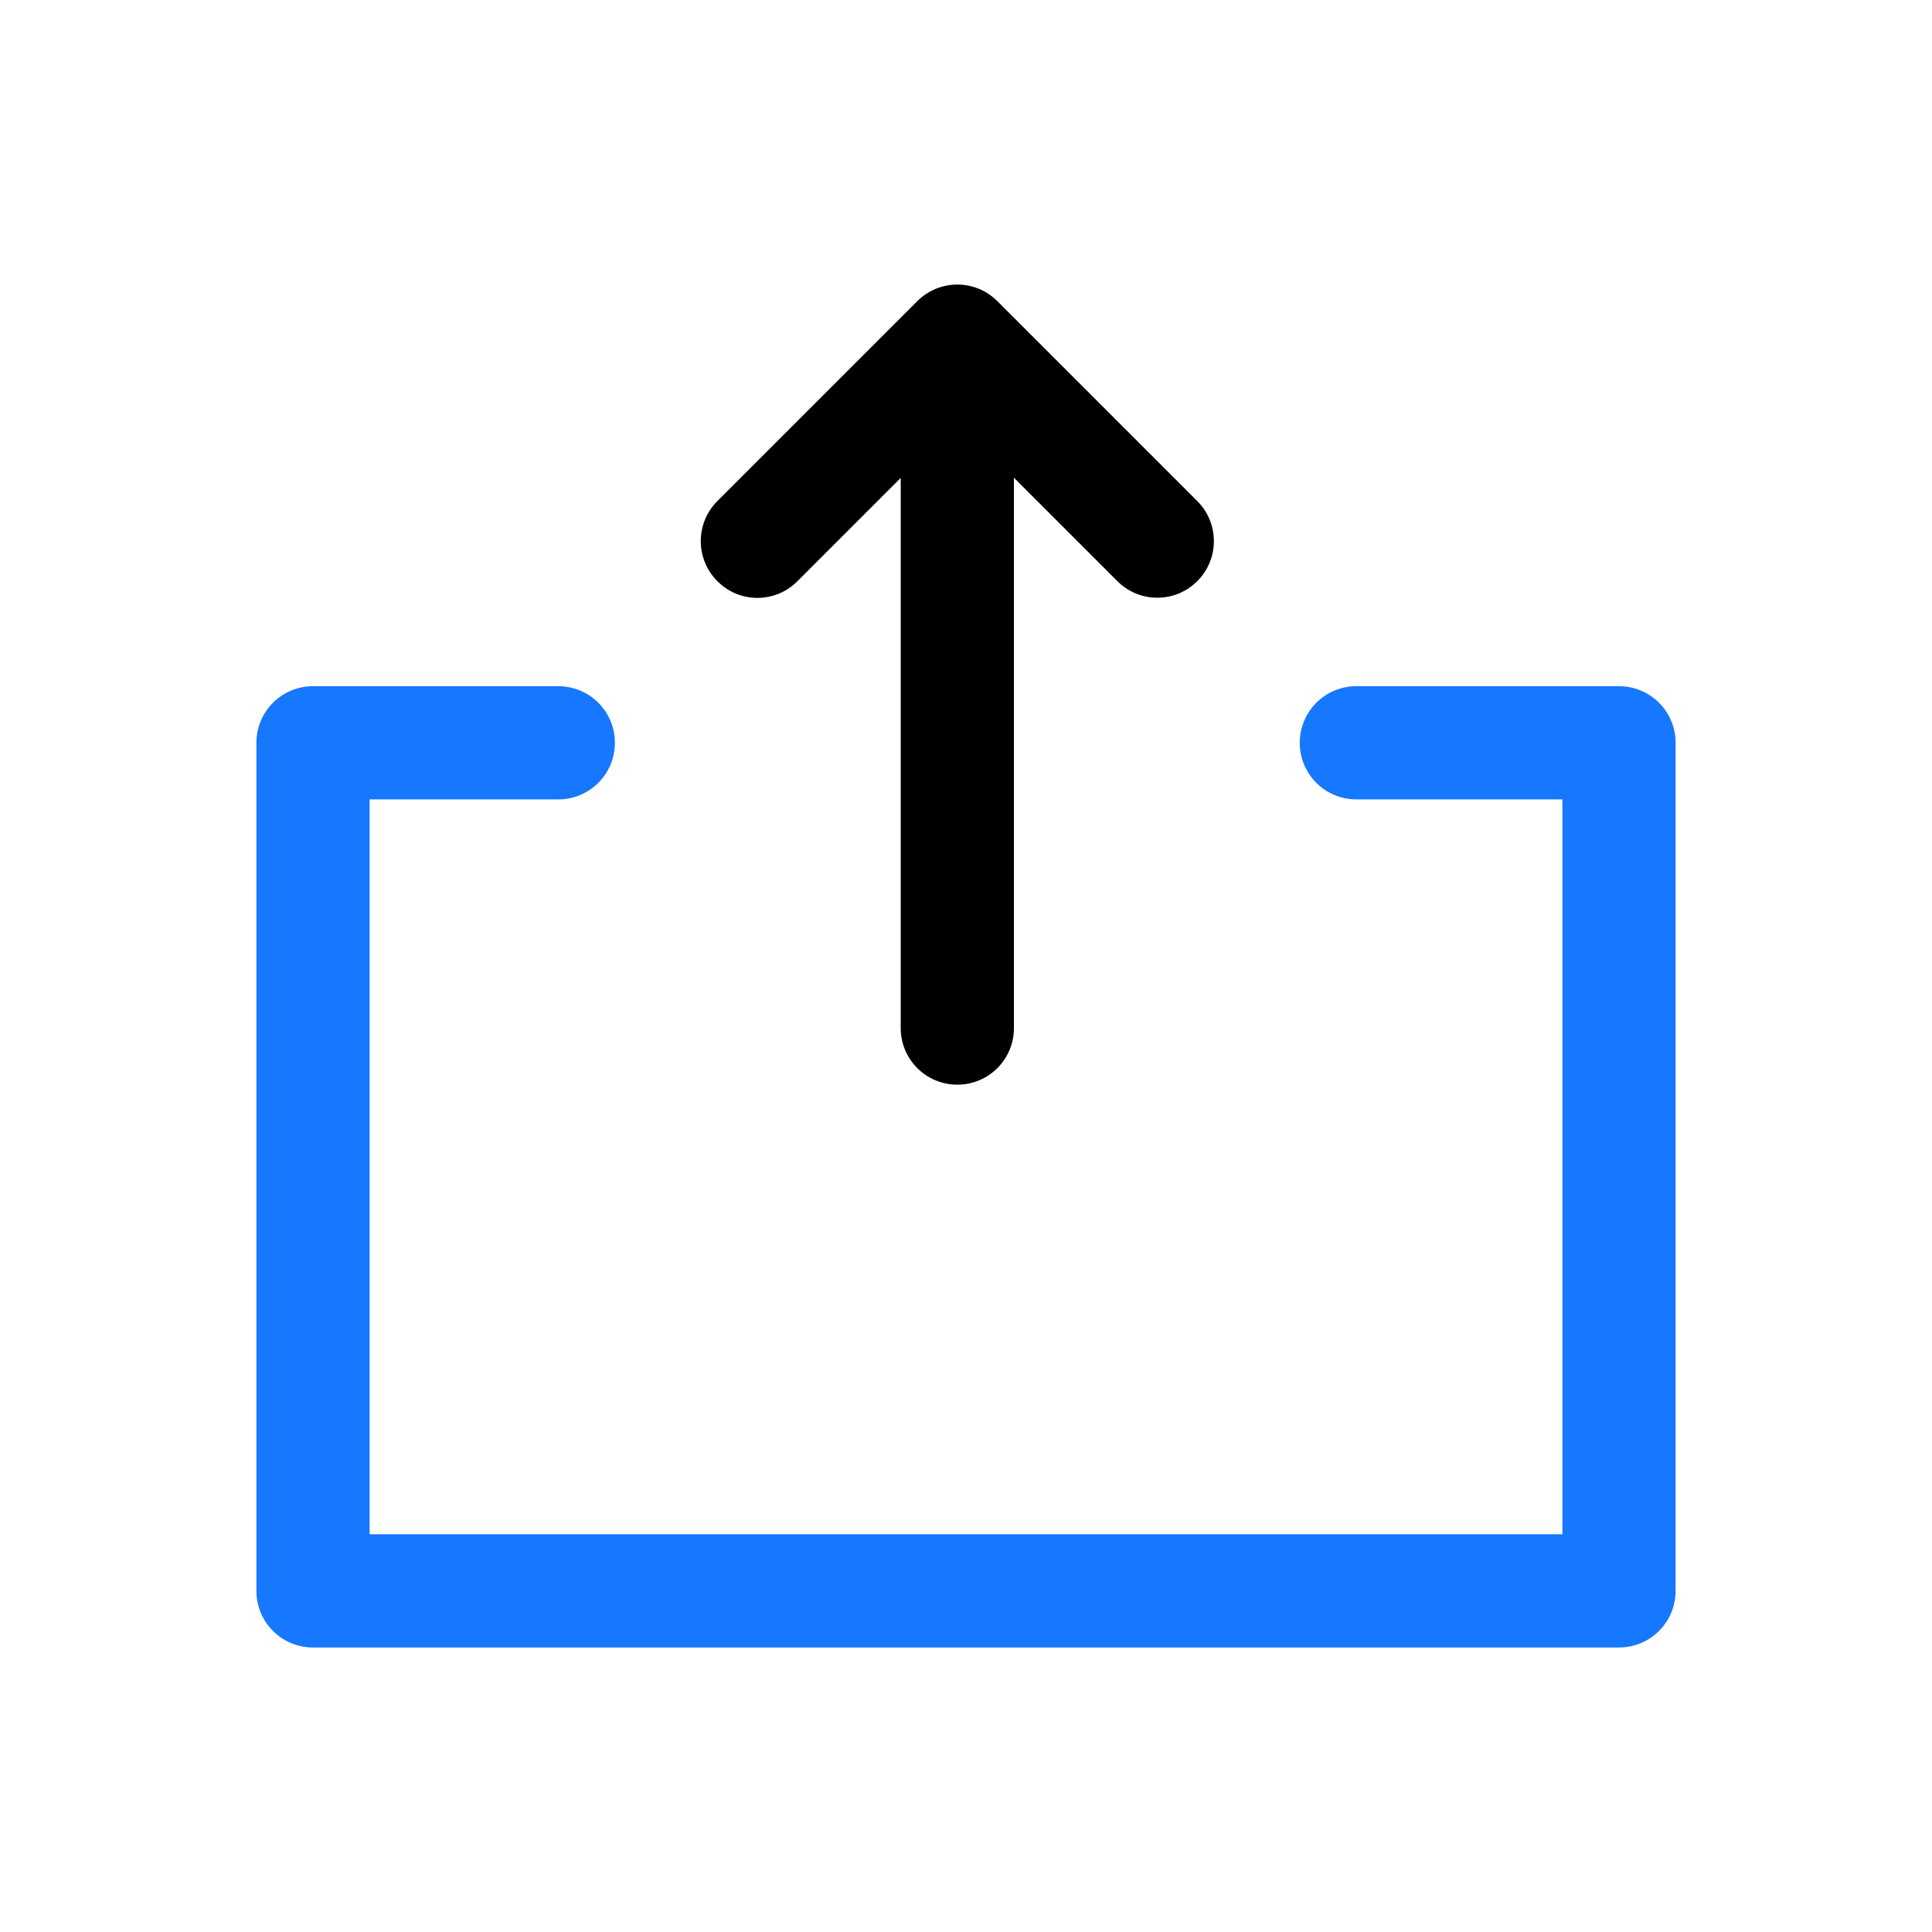
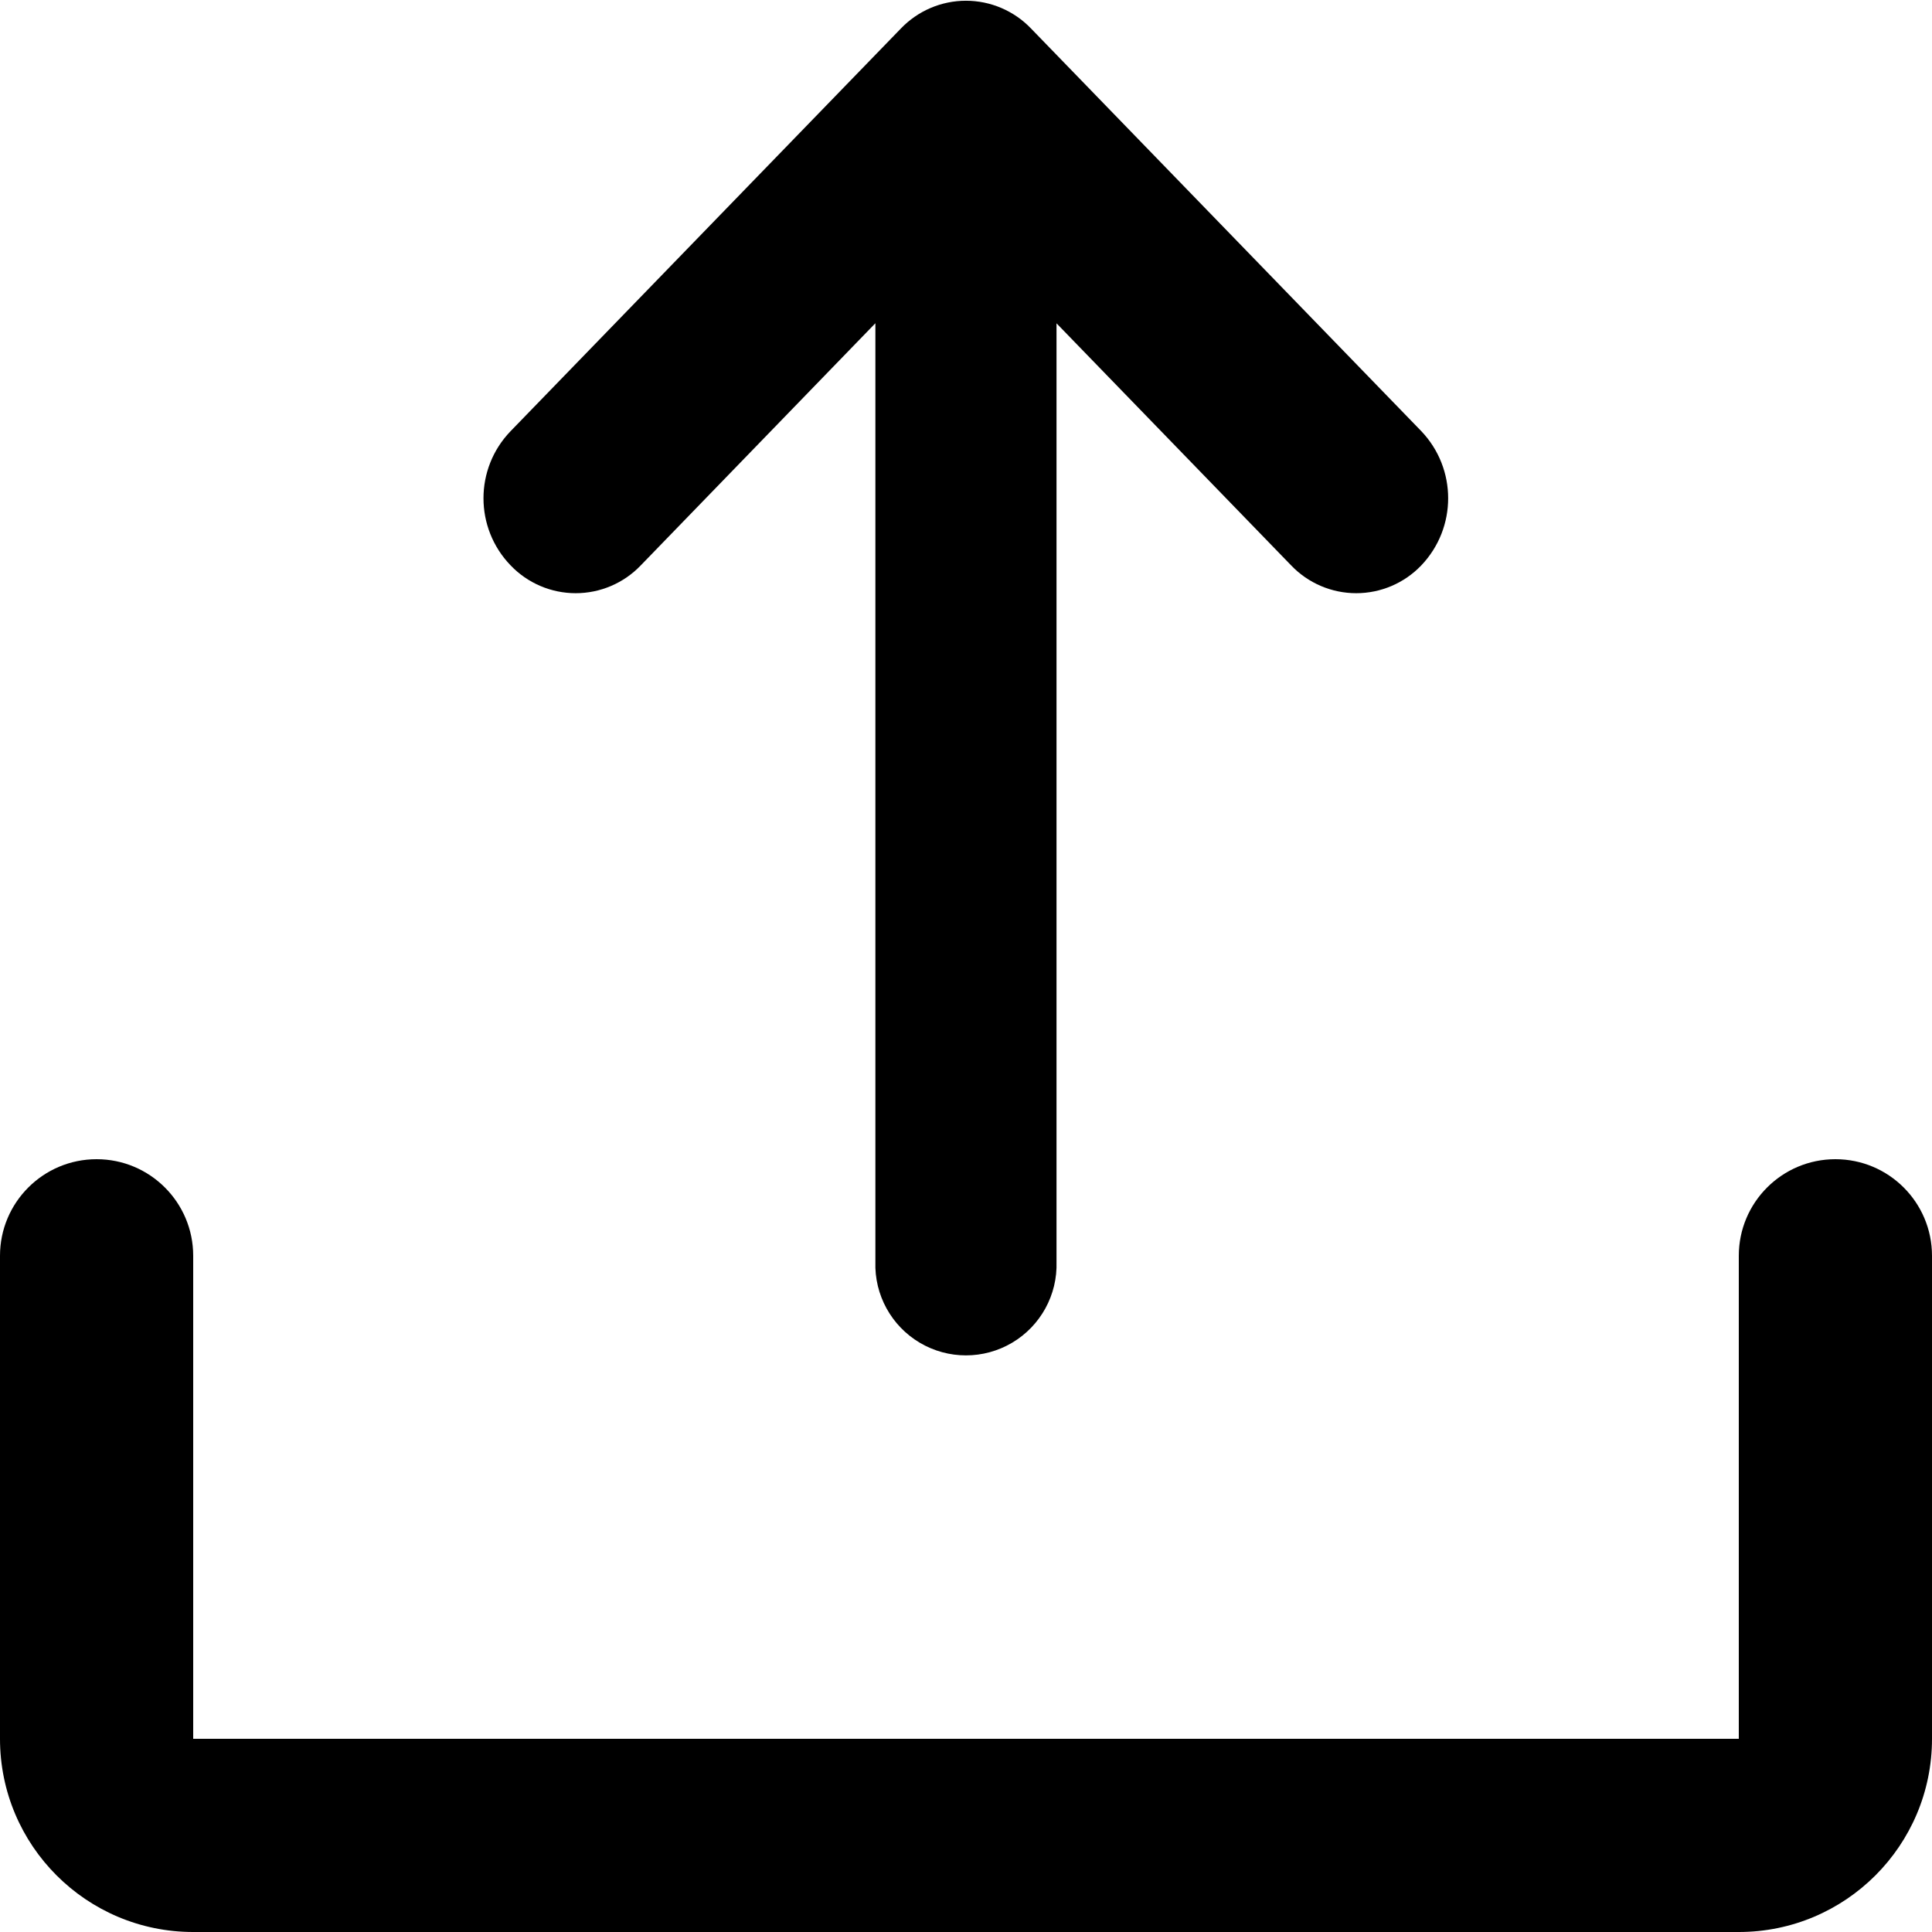
- <svg xmlns="http://www.w3.org/2000/svg" t="1700577974543" class="icon" viewBox="0 0 1024 1024" version="1.1" p-id="1471">
-   <path d="M858.1 363.7H718.9c-16.6 0-30 13.4-30 30s13.4 30 30 30h109.2v389.5H195.9V423.7h100c16.6 0 30-13.4 30-30s-13.4-30-30-30h-130c-16.6 0-30 13.4-30 30v449.5c0 16.6 13.4 30 30 30h692.2c16.6 0 30-13.4 30-30V393.7c0-16.6-13.4-30-30-30z" fill="#1677FF" p-id="1472" />
-   <path d="M401.4 316.9c7.7 0 15.3-2.9 21.2-8.8l54.8-54.8v291.6c0 16.6 13.4 30 30 30s30-13.4 30-30V253.2l54.8 54.8c5.9 5.9 13.5 8.8 21.2 8.8 7.7 0 15.3-2.9 21.2-8.8 11.7-11.7 11.7-30.7 0-42.4l-106-106c-11.7-11.7-30.7-11.7-42.4 0l-106 106c-11.7 11.7-11.7 30.7 0 42.4 5.8 5.9 13.5 8.9 21.2 8.9z" fill="currentColor" p-id="1473" />
+ <svg xmlns="http://www.w3.org/2000/svg" class="icon" viewBox="0 0 1024 1024">
+   <path d="M921.6 1024H102.4A102.4 102.4 0 0 1 0 921.6v-256a51.2 51.2 0 0 1 102.4 0v256h819.2v-256a51.2 51.2 0 0 1 102.4 0v256A102.4 102.4 0 0 1 921.6 1024z" fill="currentColor" />
+   <path d="M753.306 299.674a47.718 47.718 0 0 1-68.967 0L559.974 171.366v497.408a48.026 48.026 0 1 1-96 0V171.315L339.61 299.674a47.718 47.718 0 0 1-68.967 0 51.2 51.2 0 0 1 0-71.168L477.491 15.104a47.77 47.77 0 0 1 68.967 0l206.848 213.402a51.558 51.558 0 0 1 0 71.168z" fill="currentColor" />
</svg>
